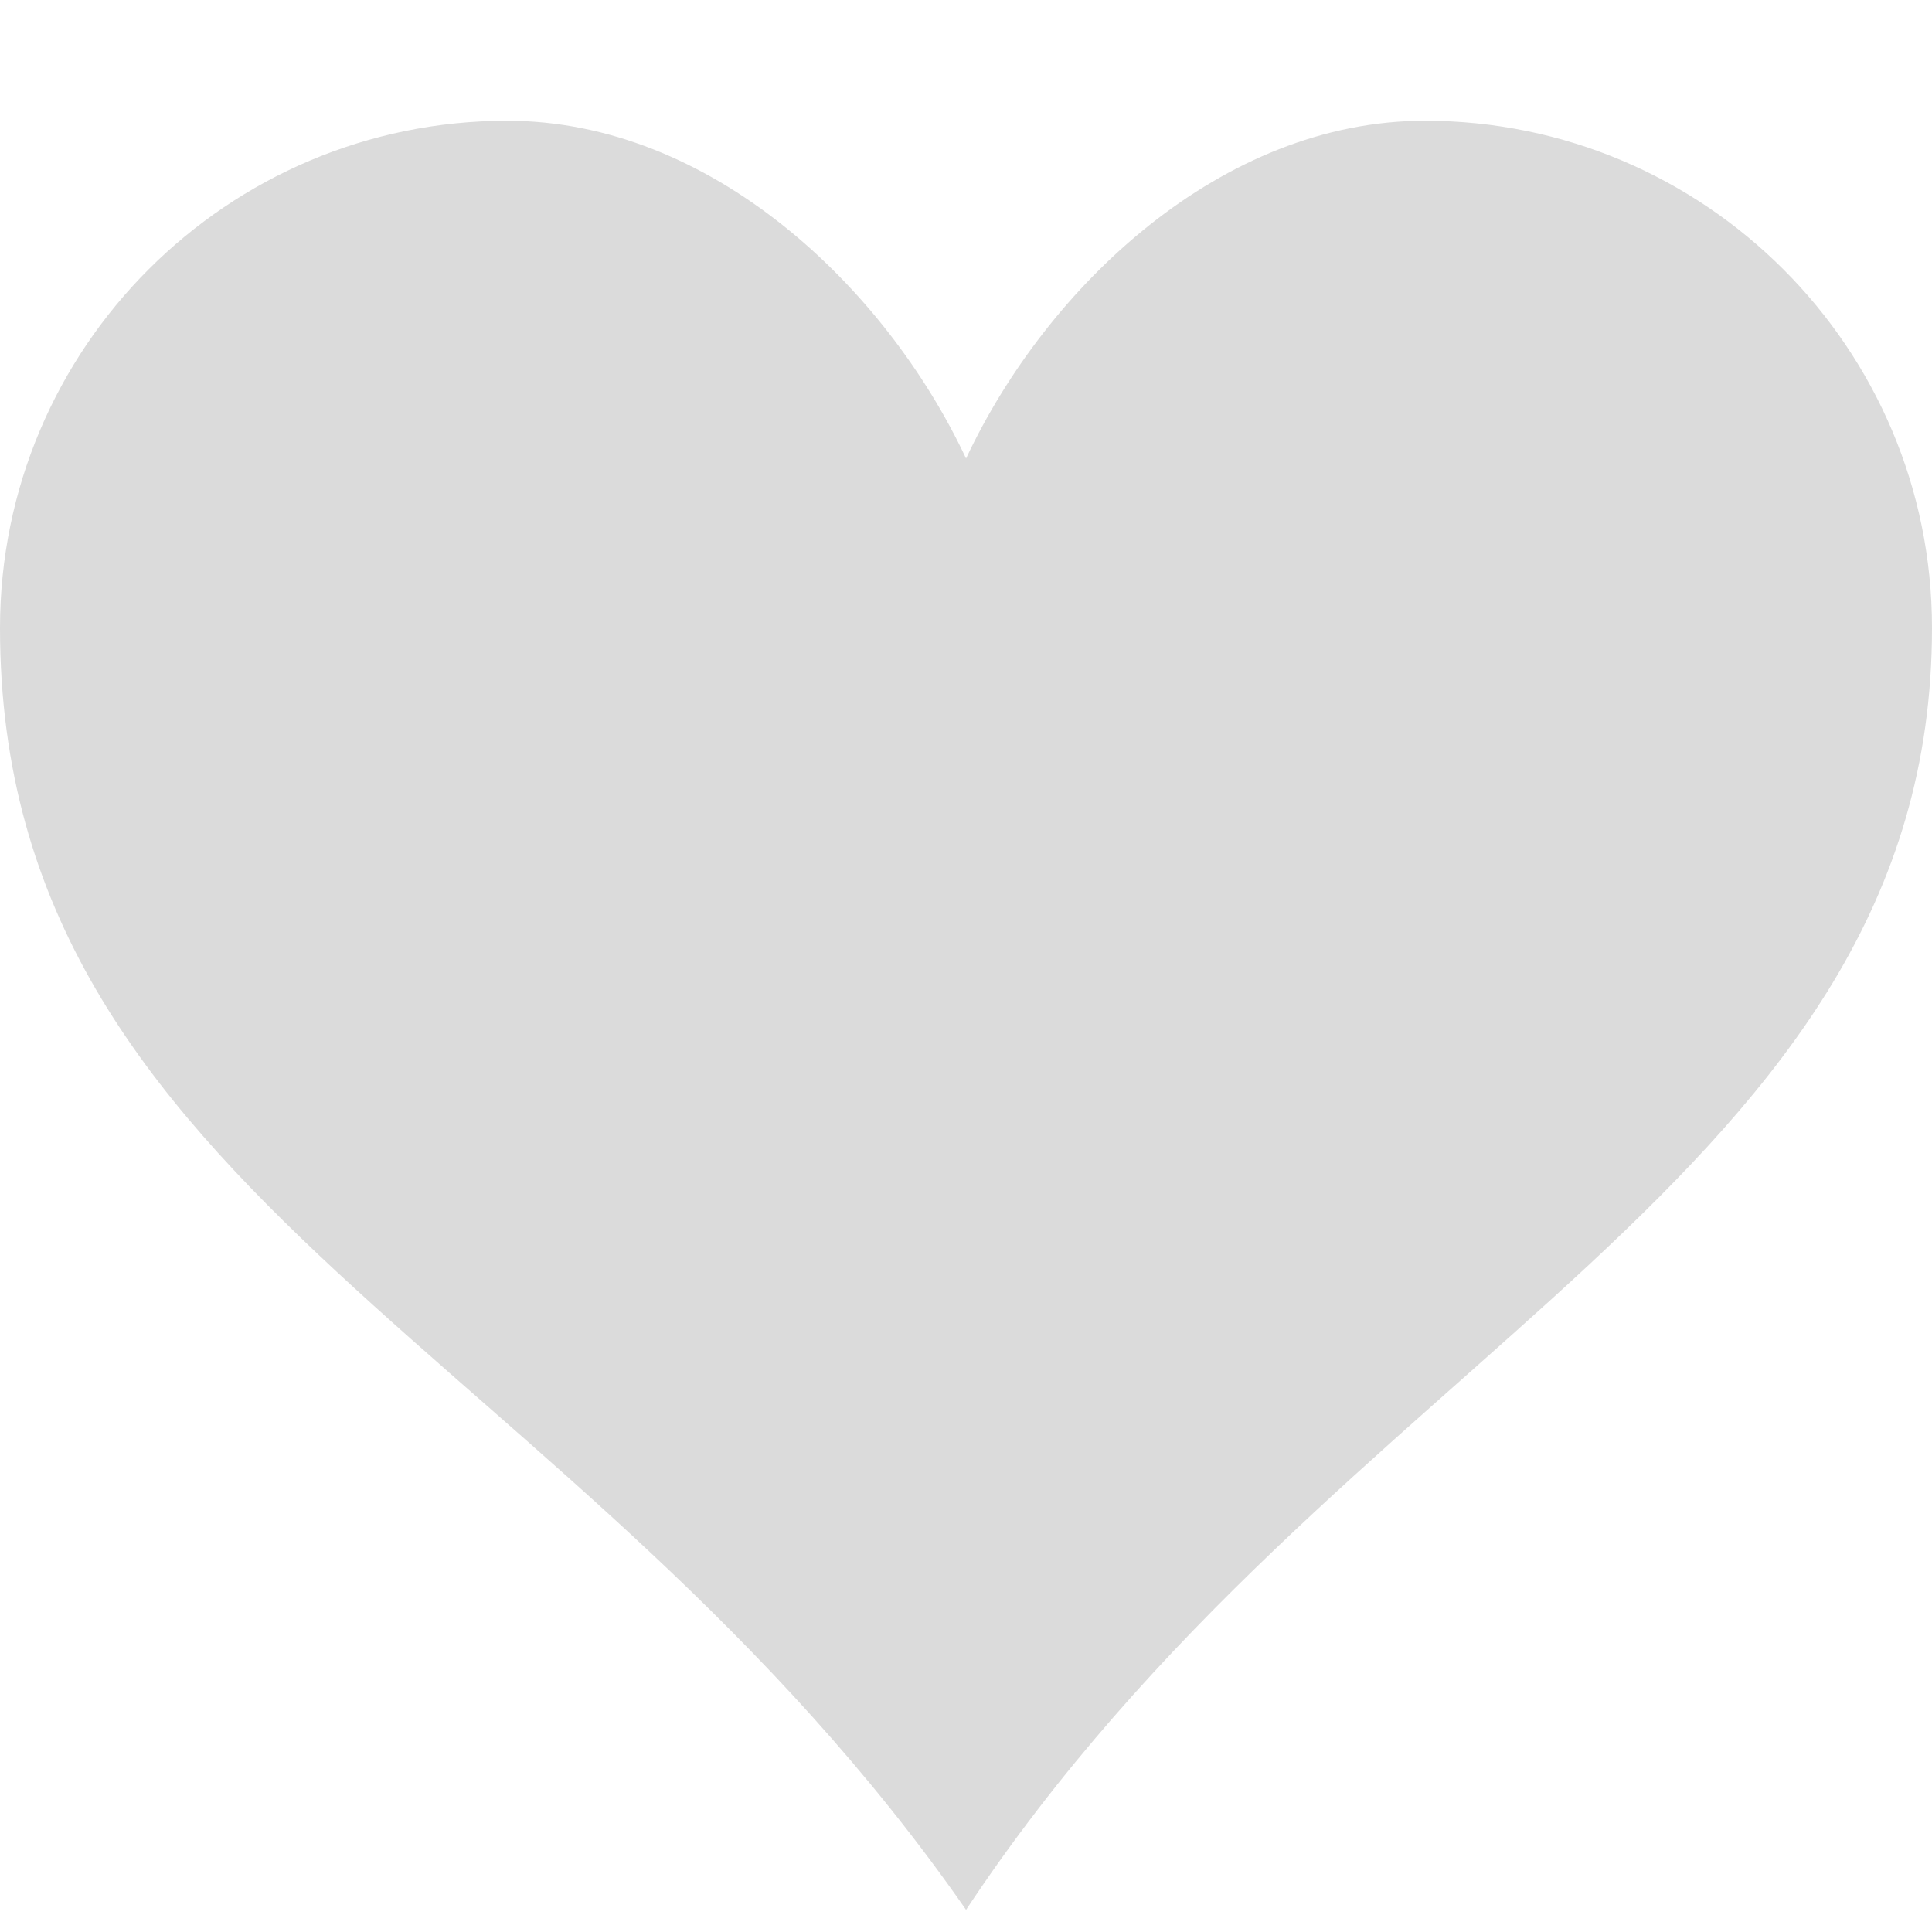
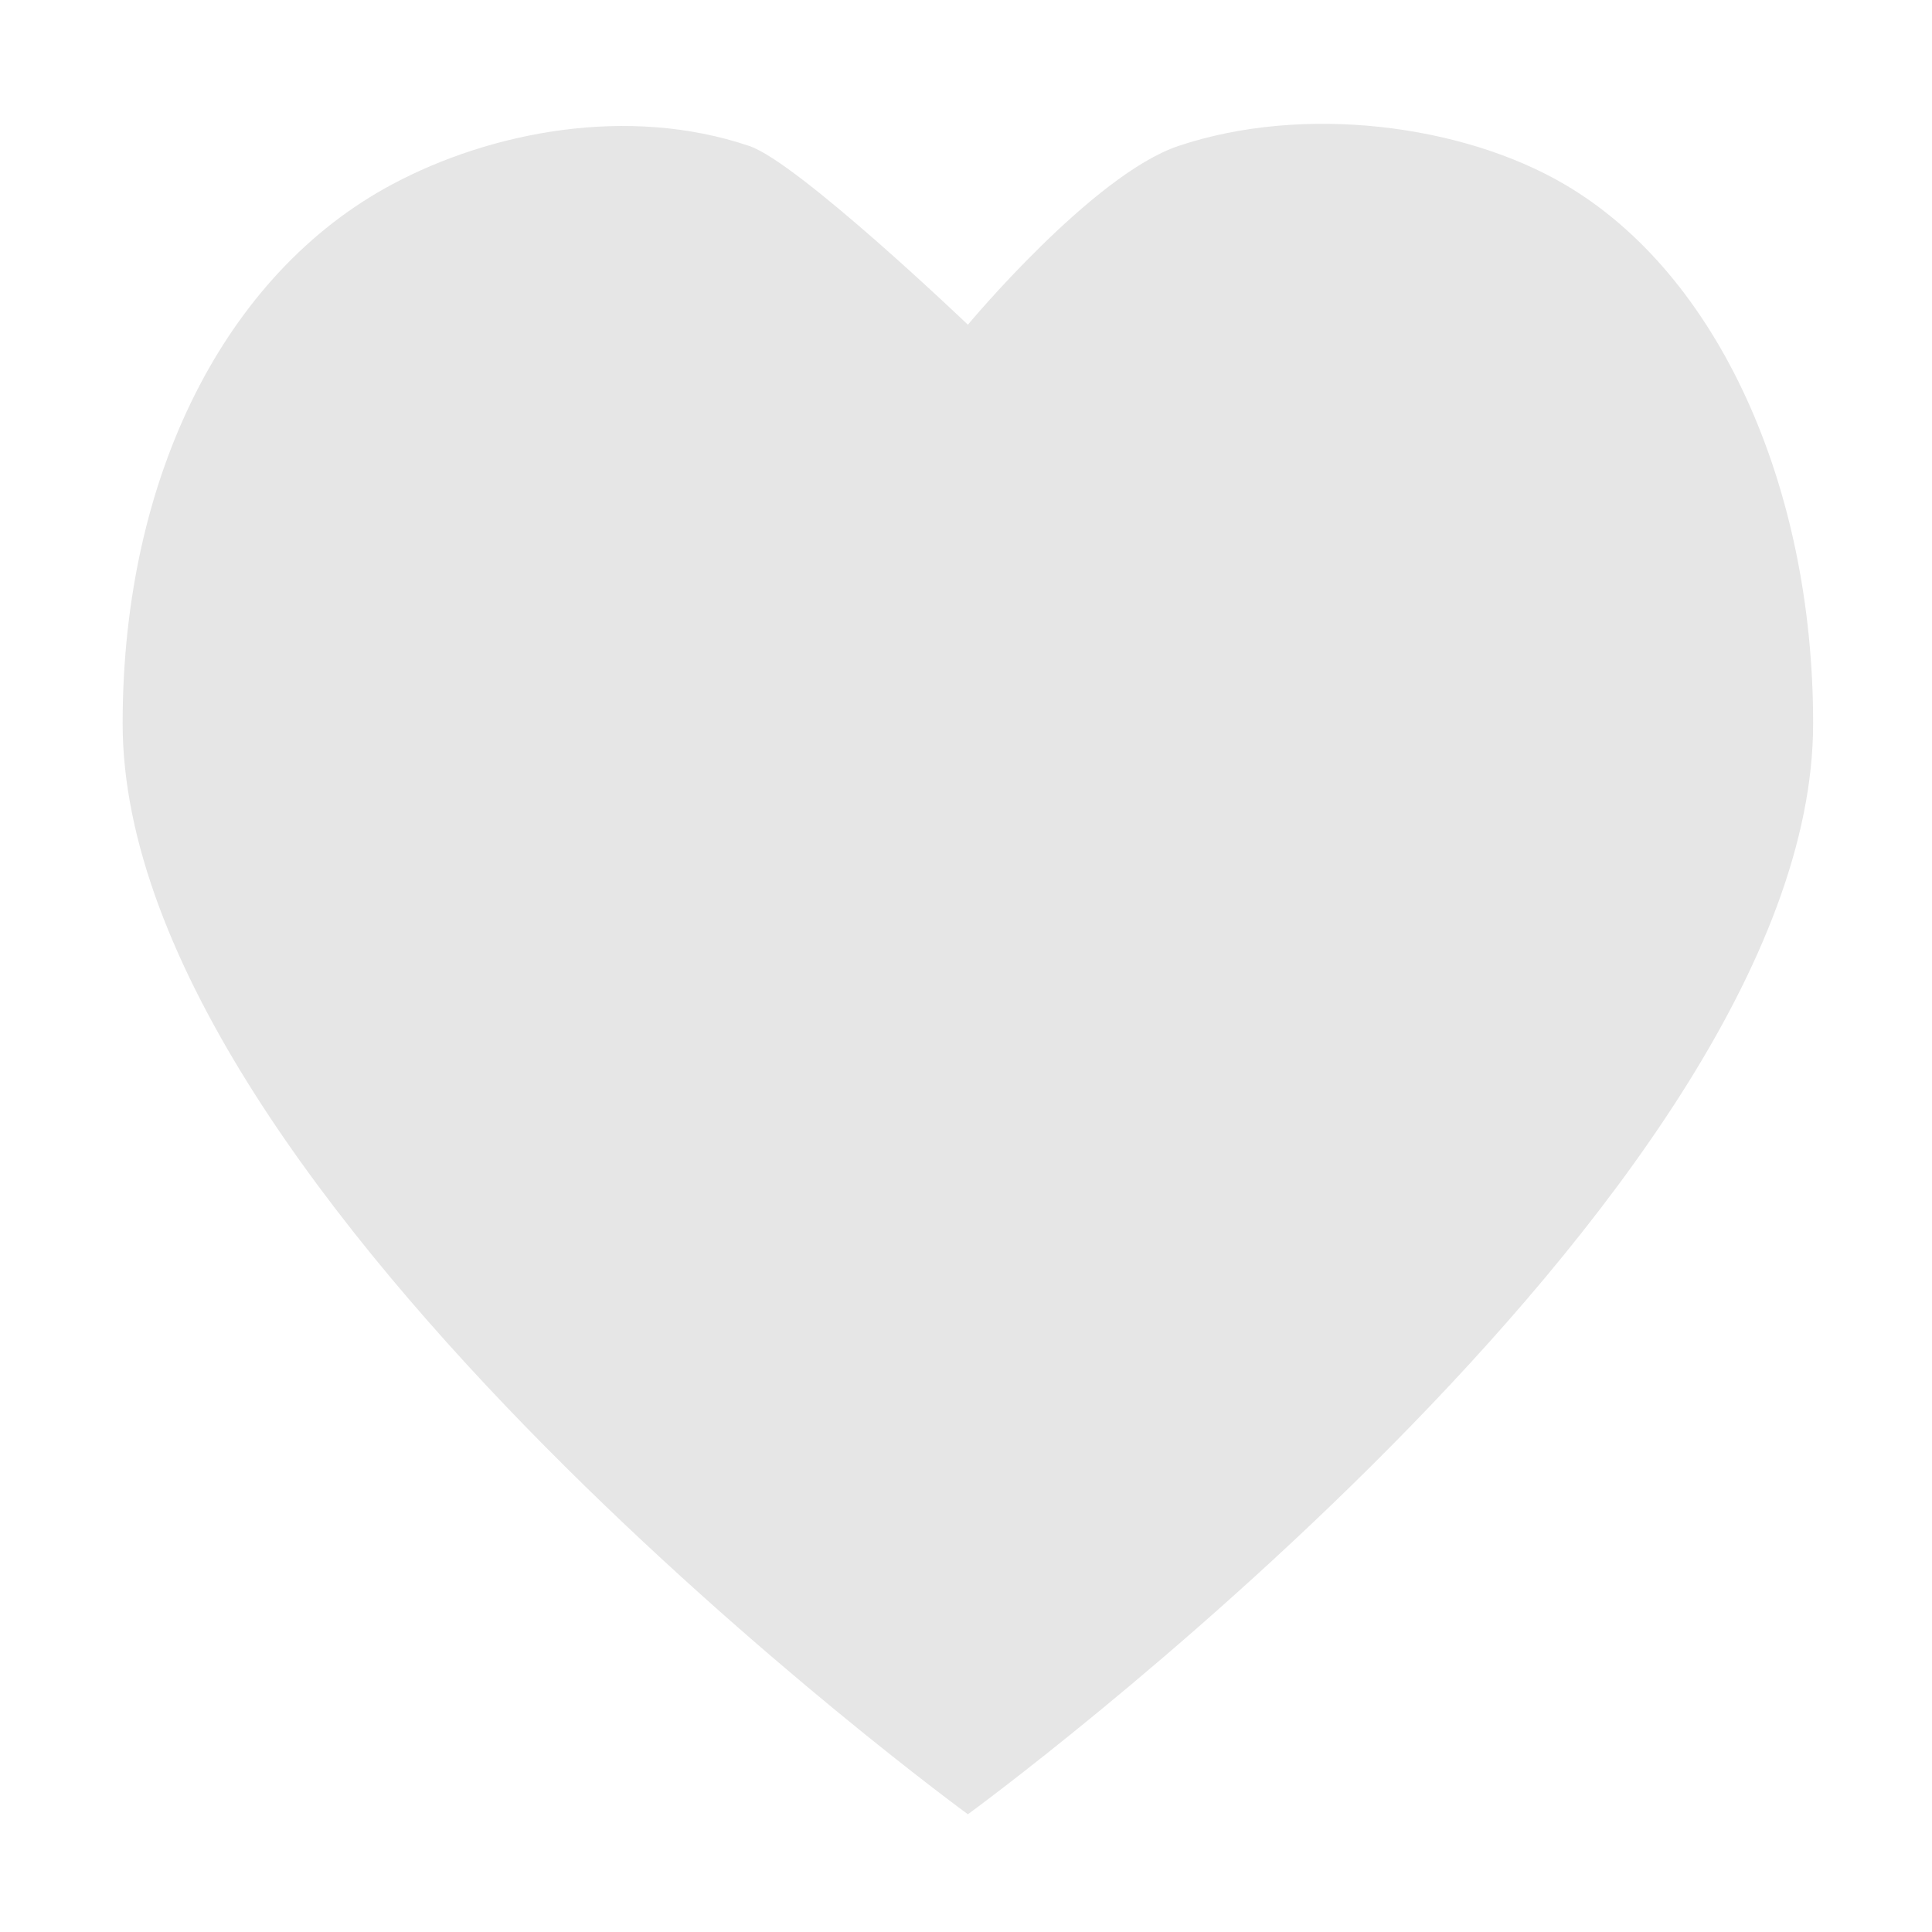
- <svg xmlns="http://www.w3.org/2000/svg" t="1609673593905" class="icon" viewBox="0 0 1024 1024" version="1.1" p-id="1481" width="200" height="200">
+ <svg xmlns="http://www.w3.org/2000/svg" t="1610074332081" class="icon" viewBox="0 0 1024 1024" version="1.1" p-id="2556" width="32" height="32">
  <defs>
    <style type="text/css" />
  </defs>
-   <path d="M755.2 64c-107.616 0-200.256 87.552-243.168 179.008-42.944-91.456-135.584-179.008-243.232-179.008-148.384 0-268.8 120.448-268.8 268.832 0 301.856 304.512 380.992 512.032 679.424 196.16-296.576 511.968-387.2 511.968-679.424 0-148.384-120.416-268.832-268.8-268.832z" p-id="1482" fill="#dbdbdb" />
+   <path d="M829.4 97.8c-54.3-31.9-138.5-42.7-204.9-20.4C579.2 92.6 513 172.1 513 172.1s-90-86-115.8-94.7C332.9 55.6 260 69.8 207.7 97.8 119.9 144.8 65 251.8 65 383.4c0 251.4 448 578.2 448 578.2s448-326.8 448-578.2c0-125.9-50.3-237.9-131.6-285.6z" p-id="2557" fill="#e6e6e6" />
</svg>
